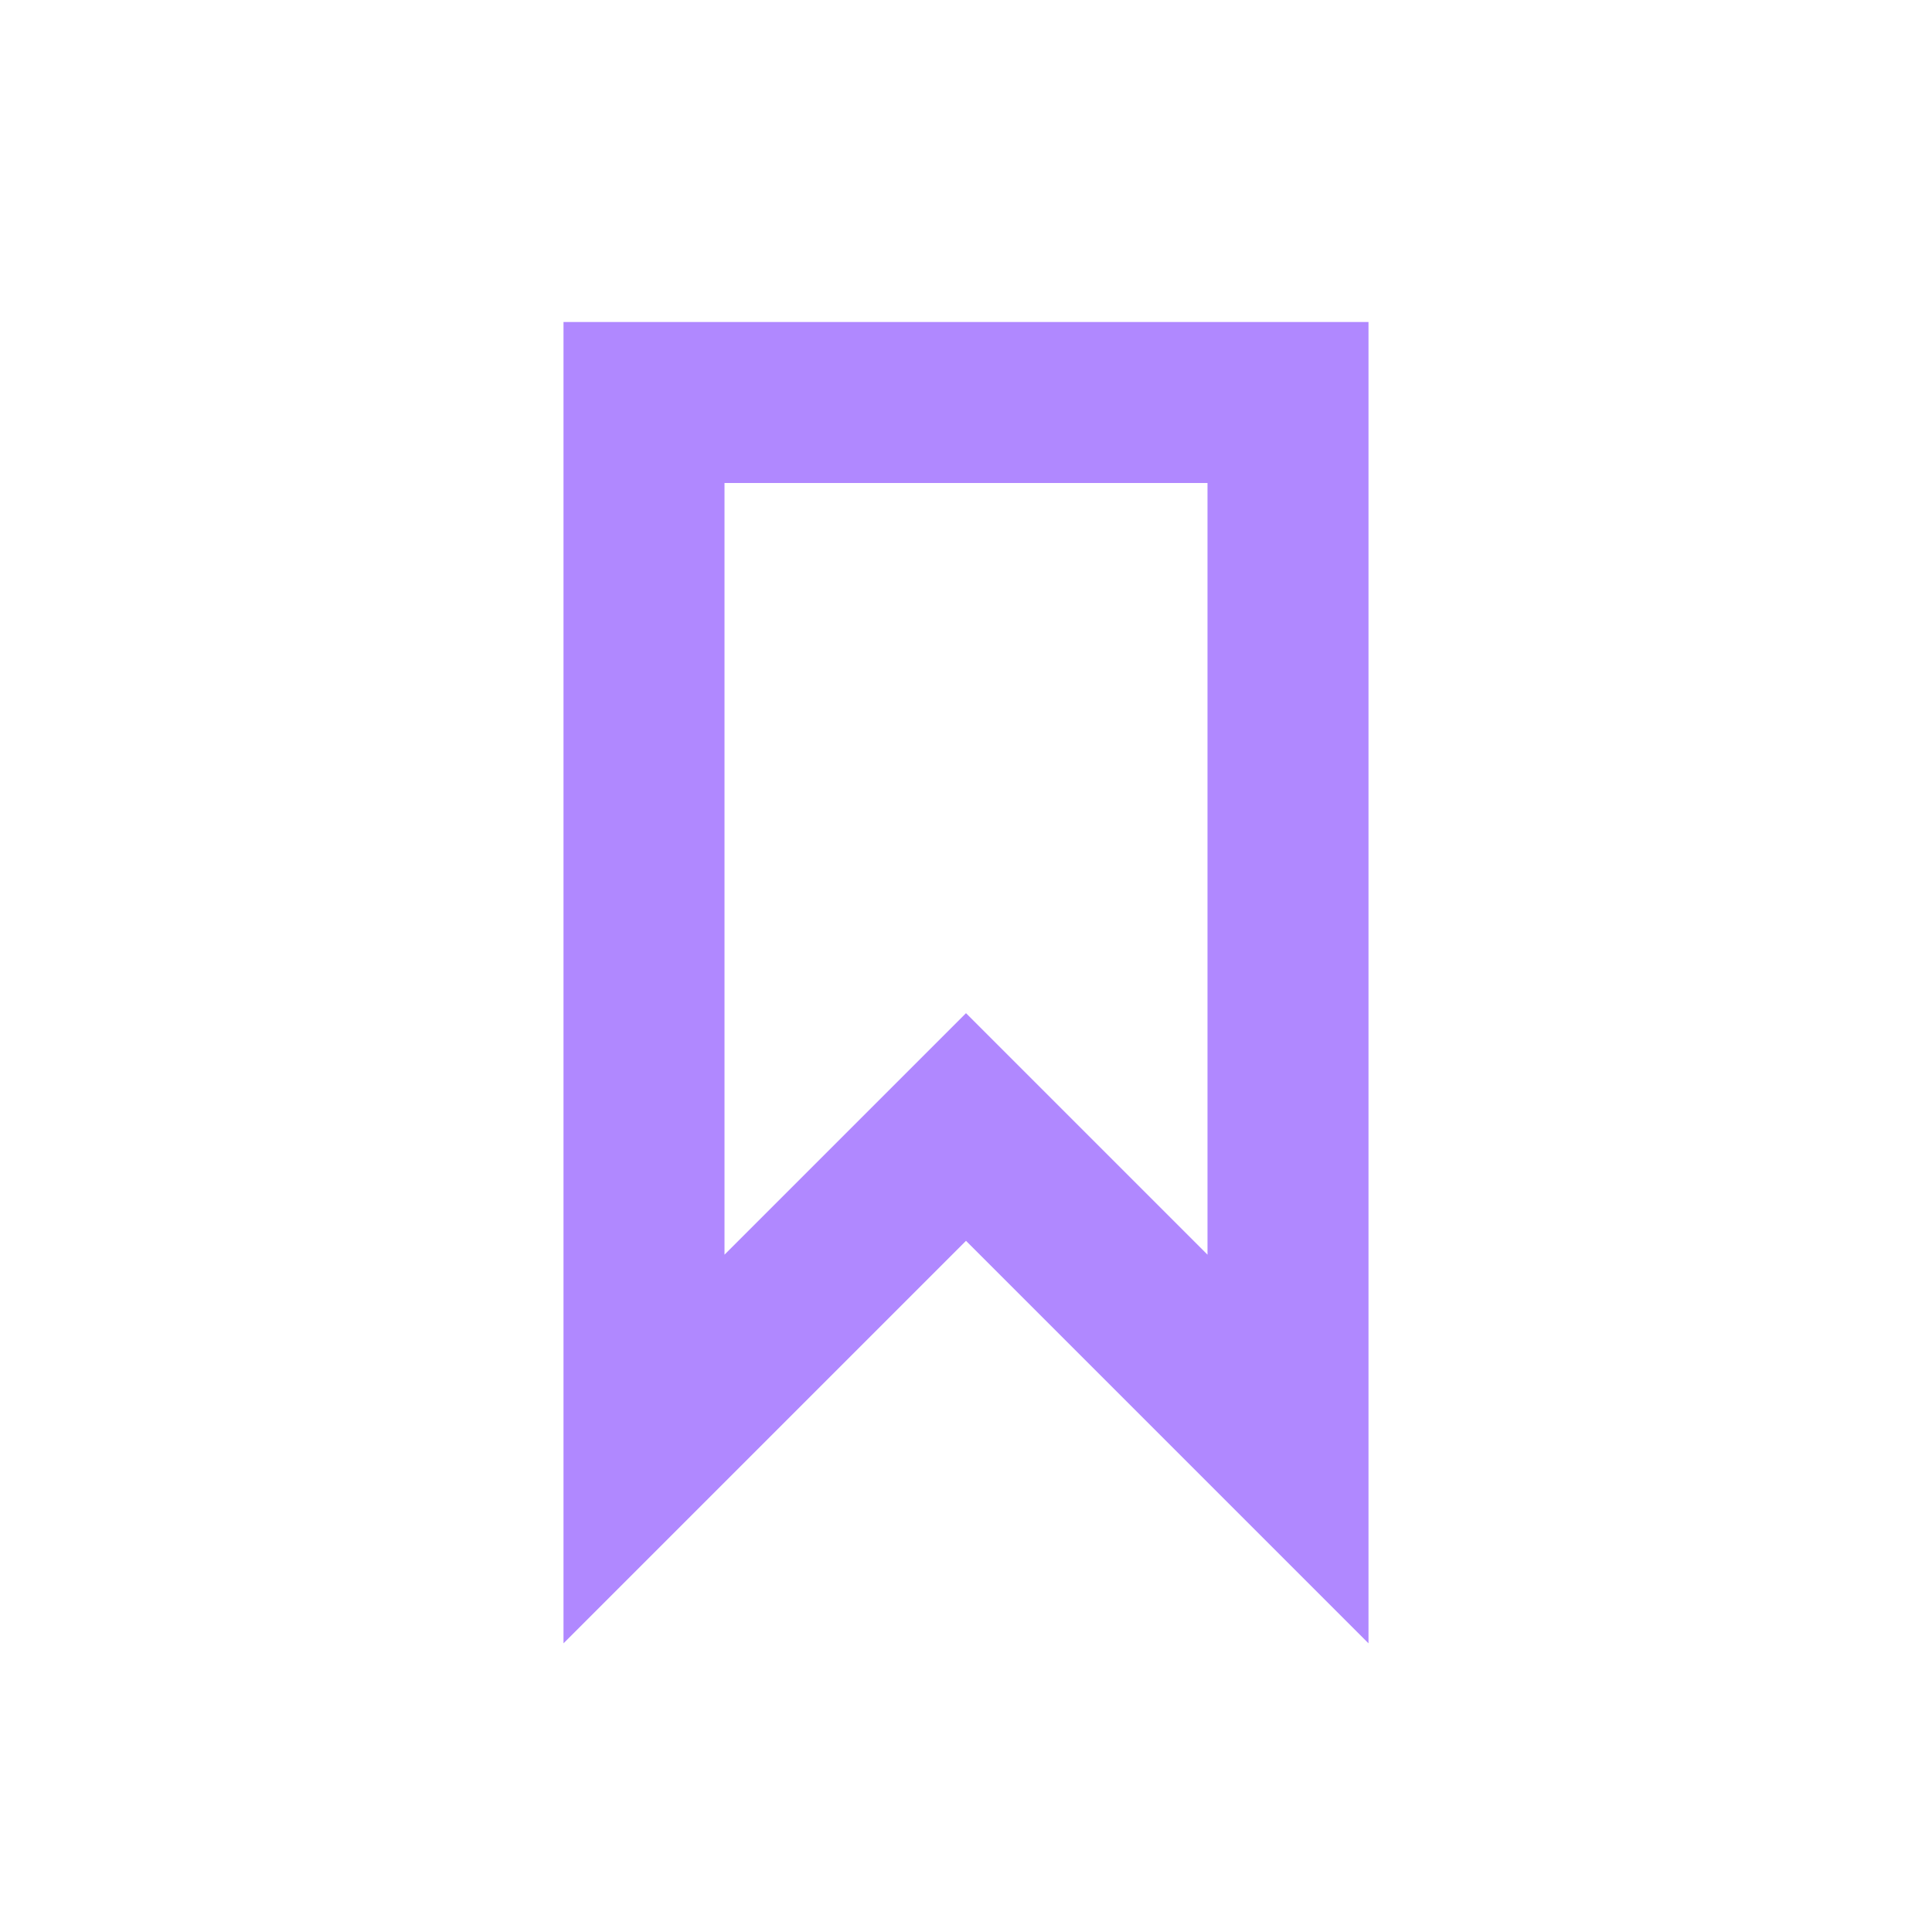
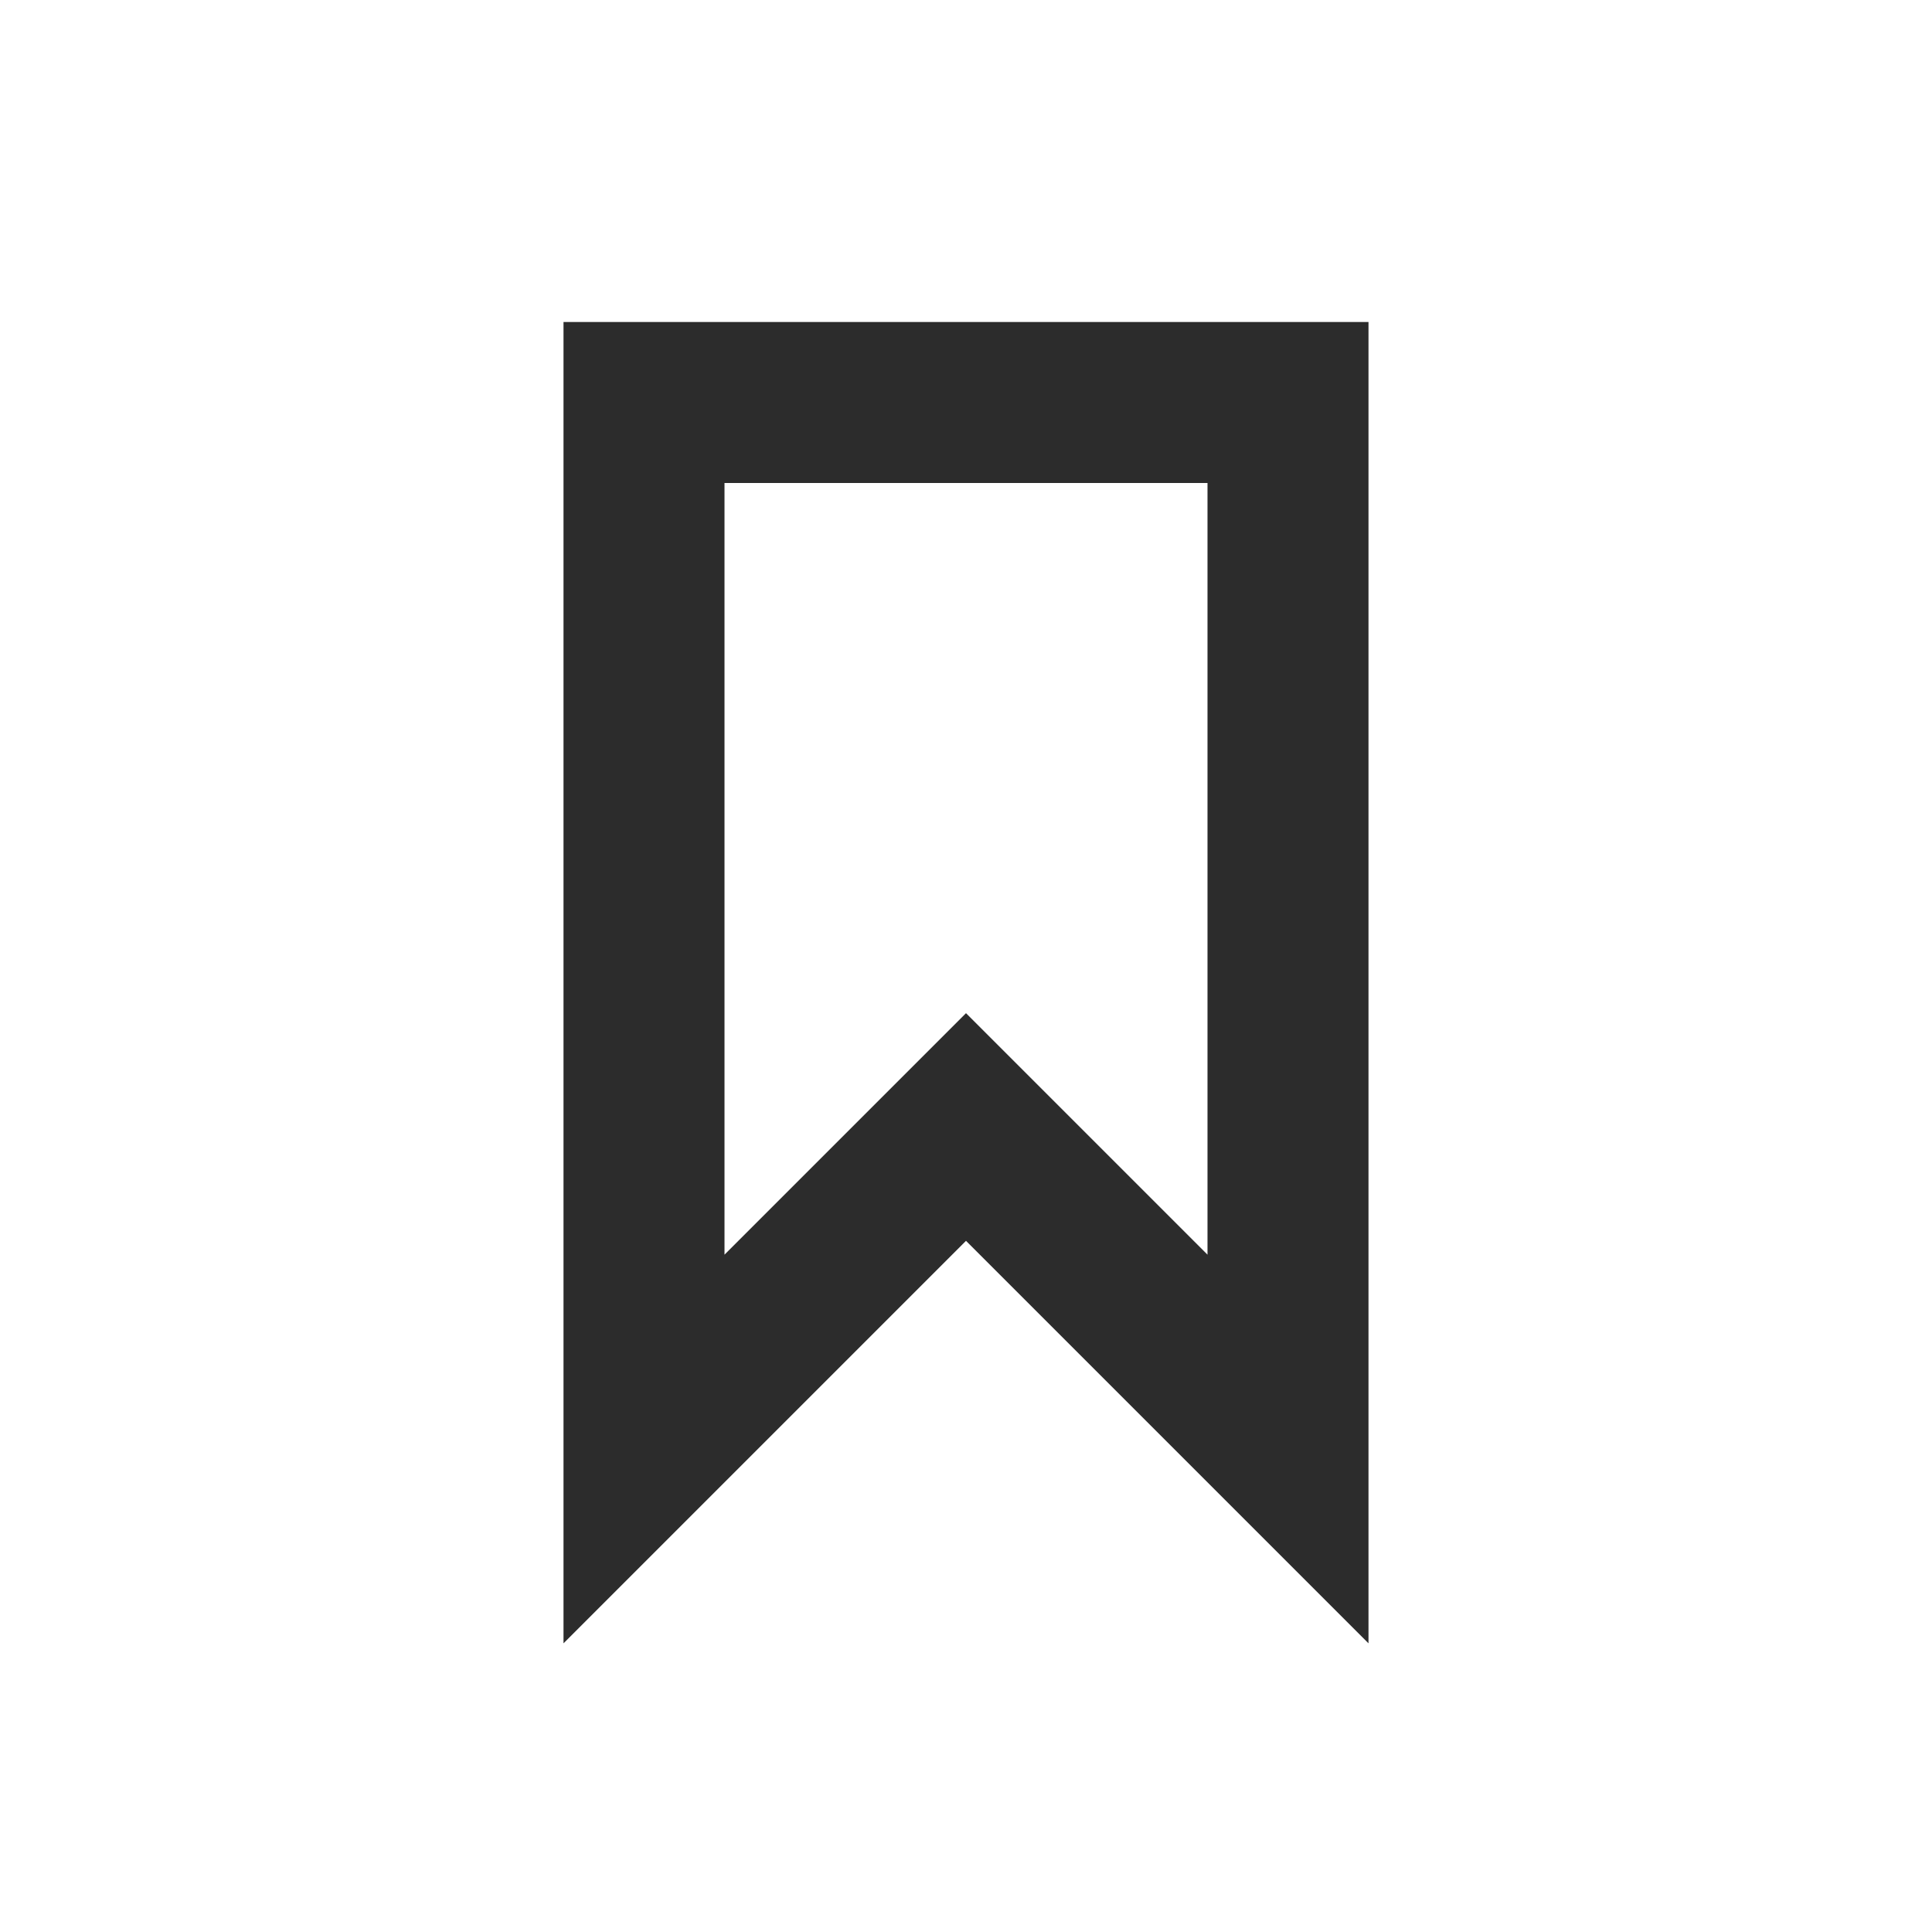
<svg xmlns="http://www.w3.org/2000/svg" width="24px" height="24px" viewBox="0 0 24 24" version="1.1">
  <g id="Artboard" stroke="none" stroke-width="1" fill="none" fill-rule="evenodd">
    <g id="ic-label-liliac" transform="translate(2, 2)">
-       <g id="Group_8996" transform="translate(5, 2)" fill="#B088FF" fill-rule="nonzero">
+       <g id="Group_8996" transform="translate(5, 2)" fill="#2c2c2c" fill-rule="nonzero">
        <path d="M10,16.414 L5,11.414 L0,16.414 L0,0 L10,0 L10,16.414 Z M5,8.586 L8,11.586 L8,2 L2,2 L2,11.586 L5,8.586 Z" id="Path_18961" />
      </g>
      <polygon id="Rectangle_4641" points="0 0 20 0 20 20 0 20" />
    </g>
  </g>
</svg>
